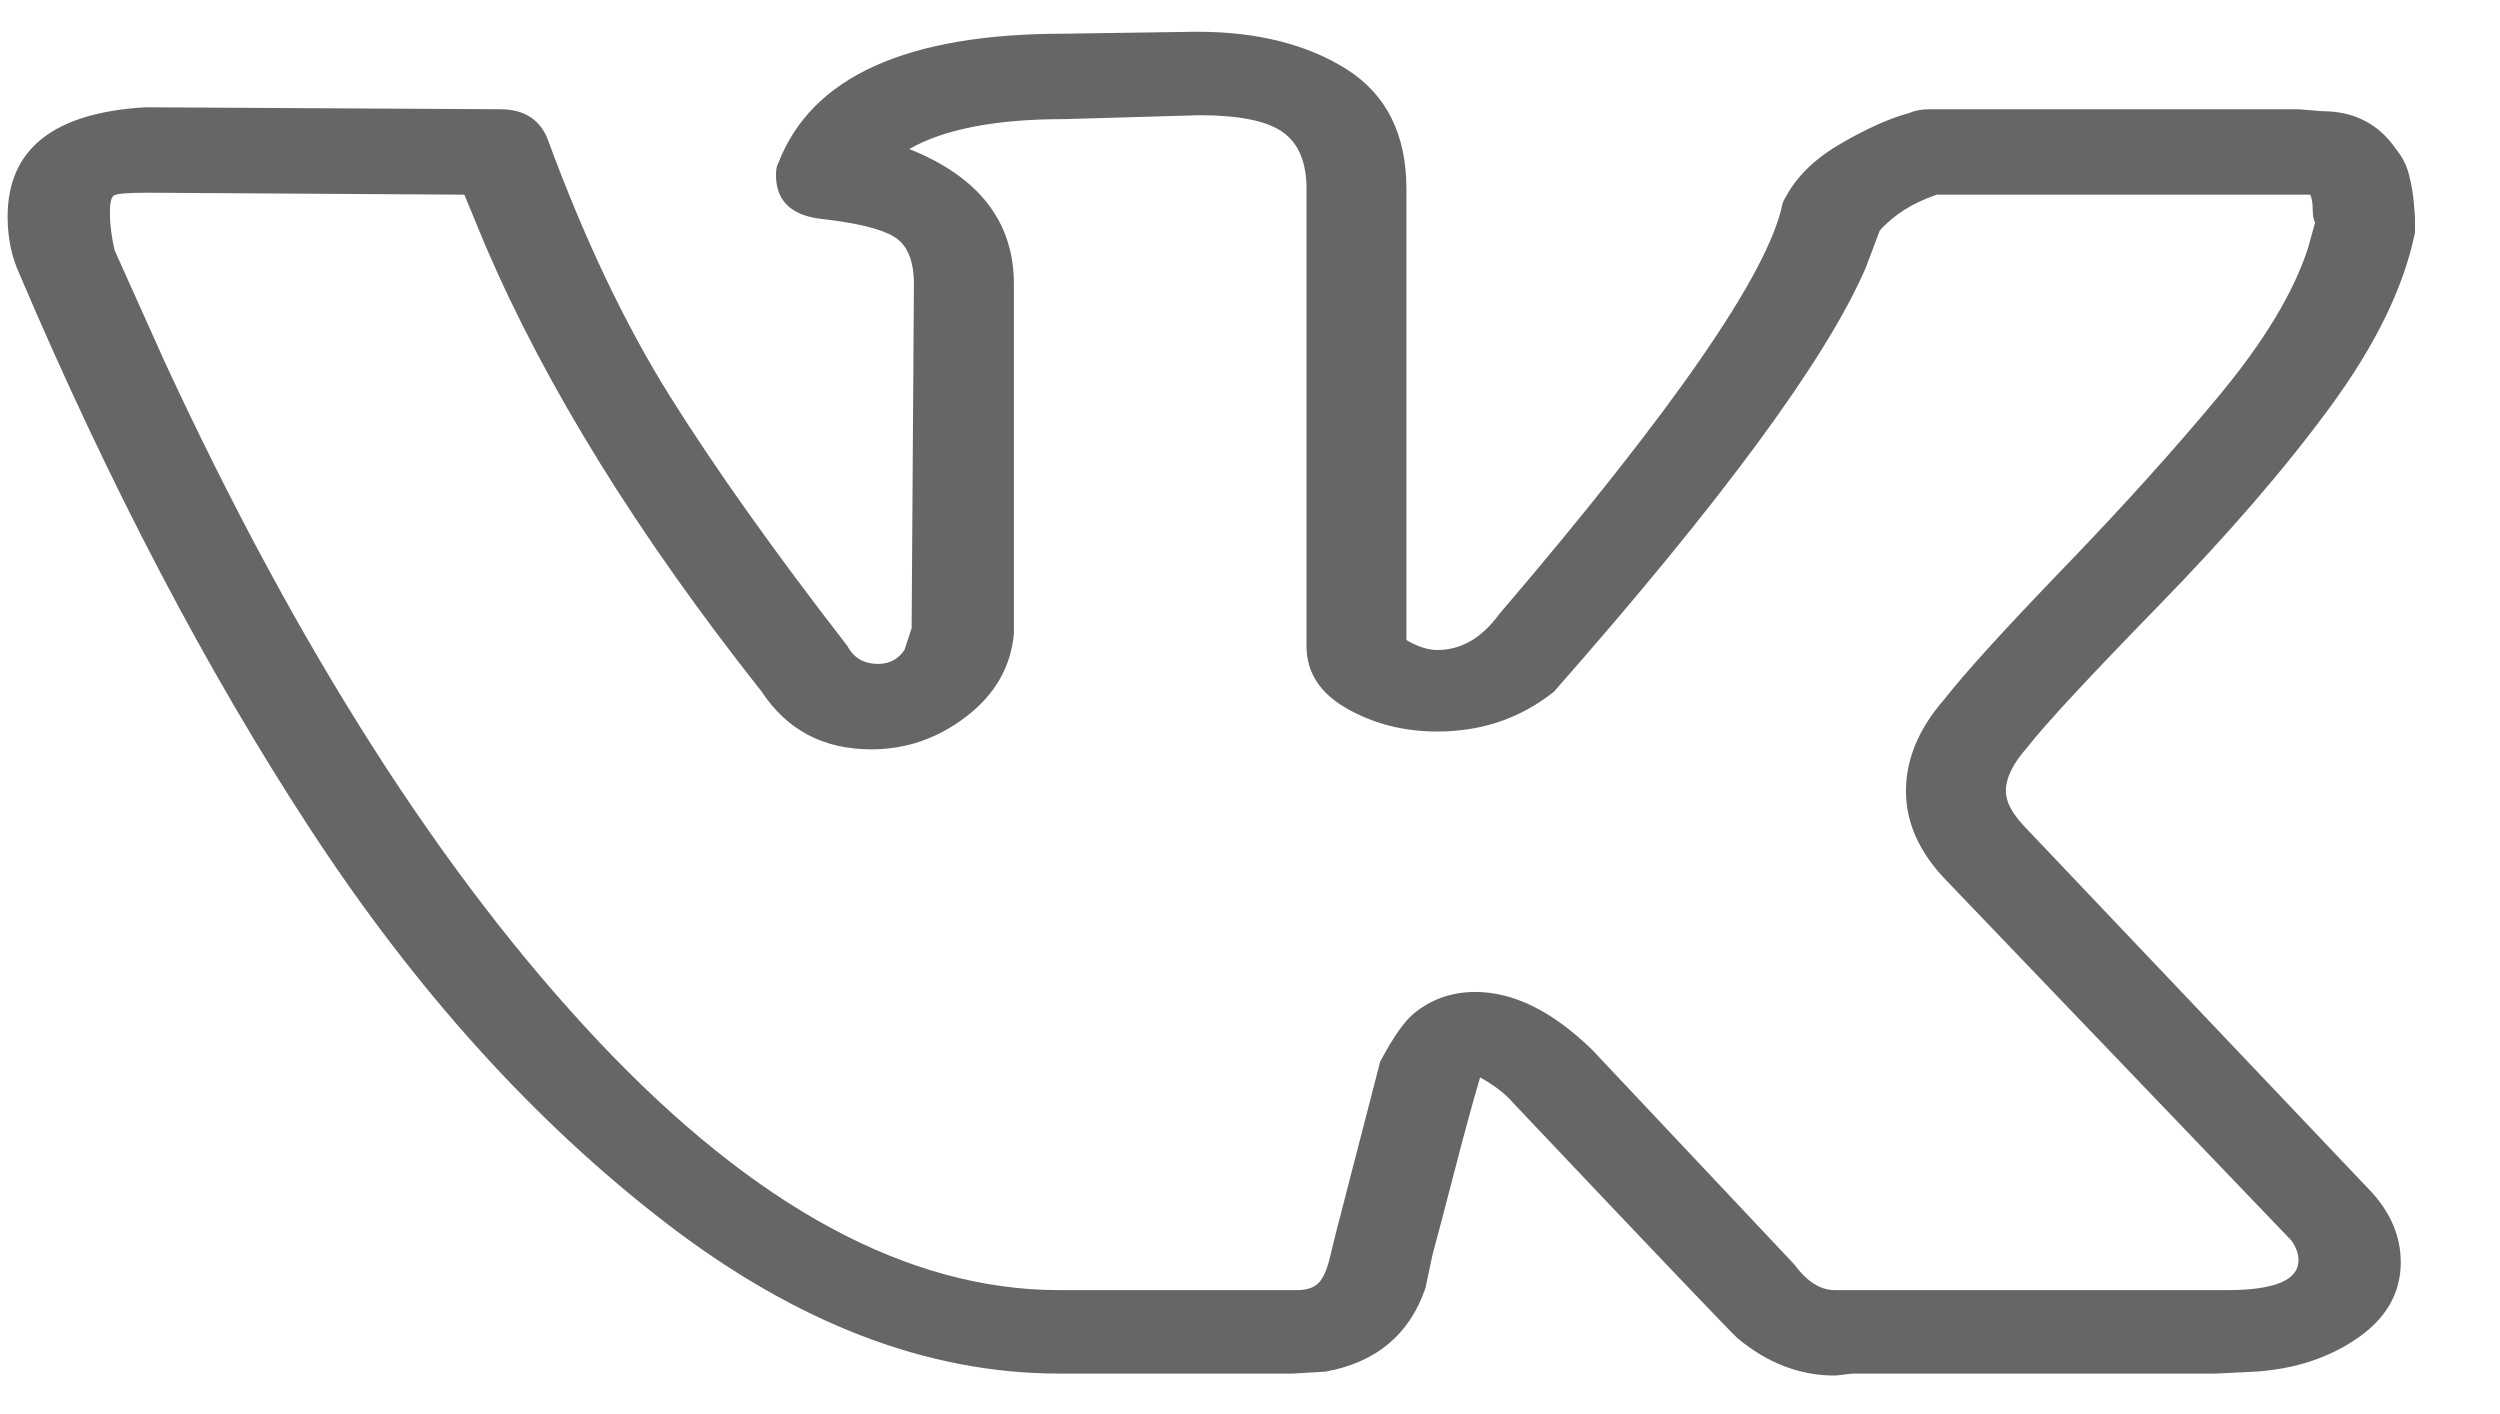
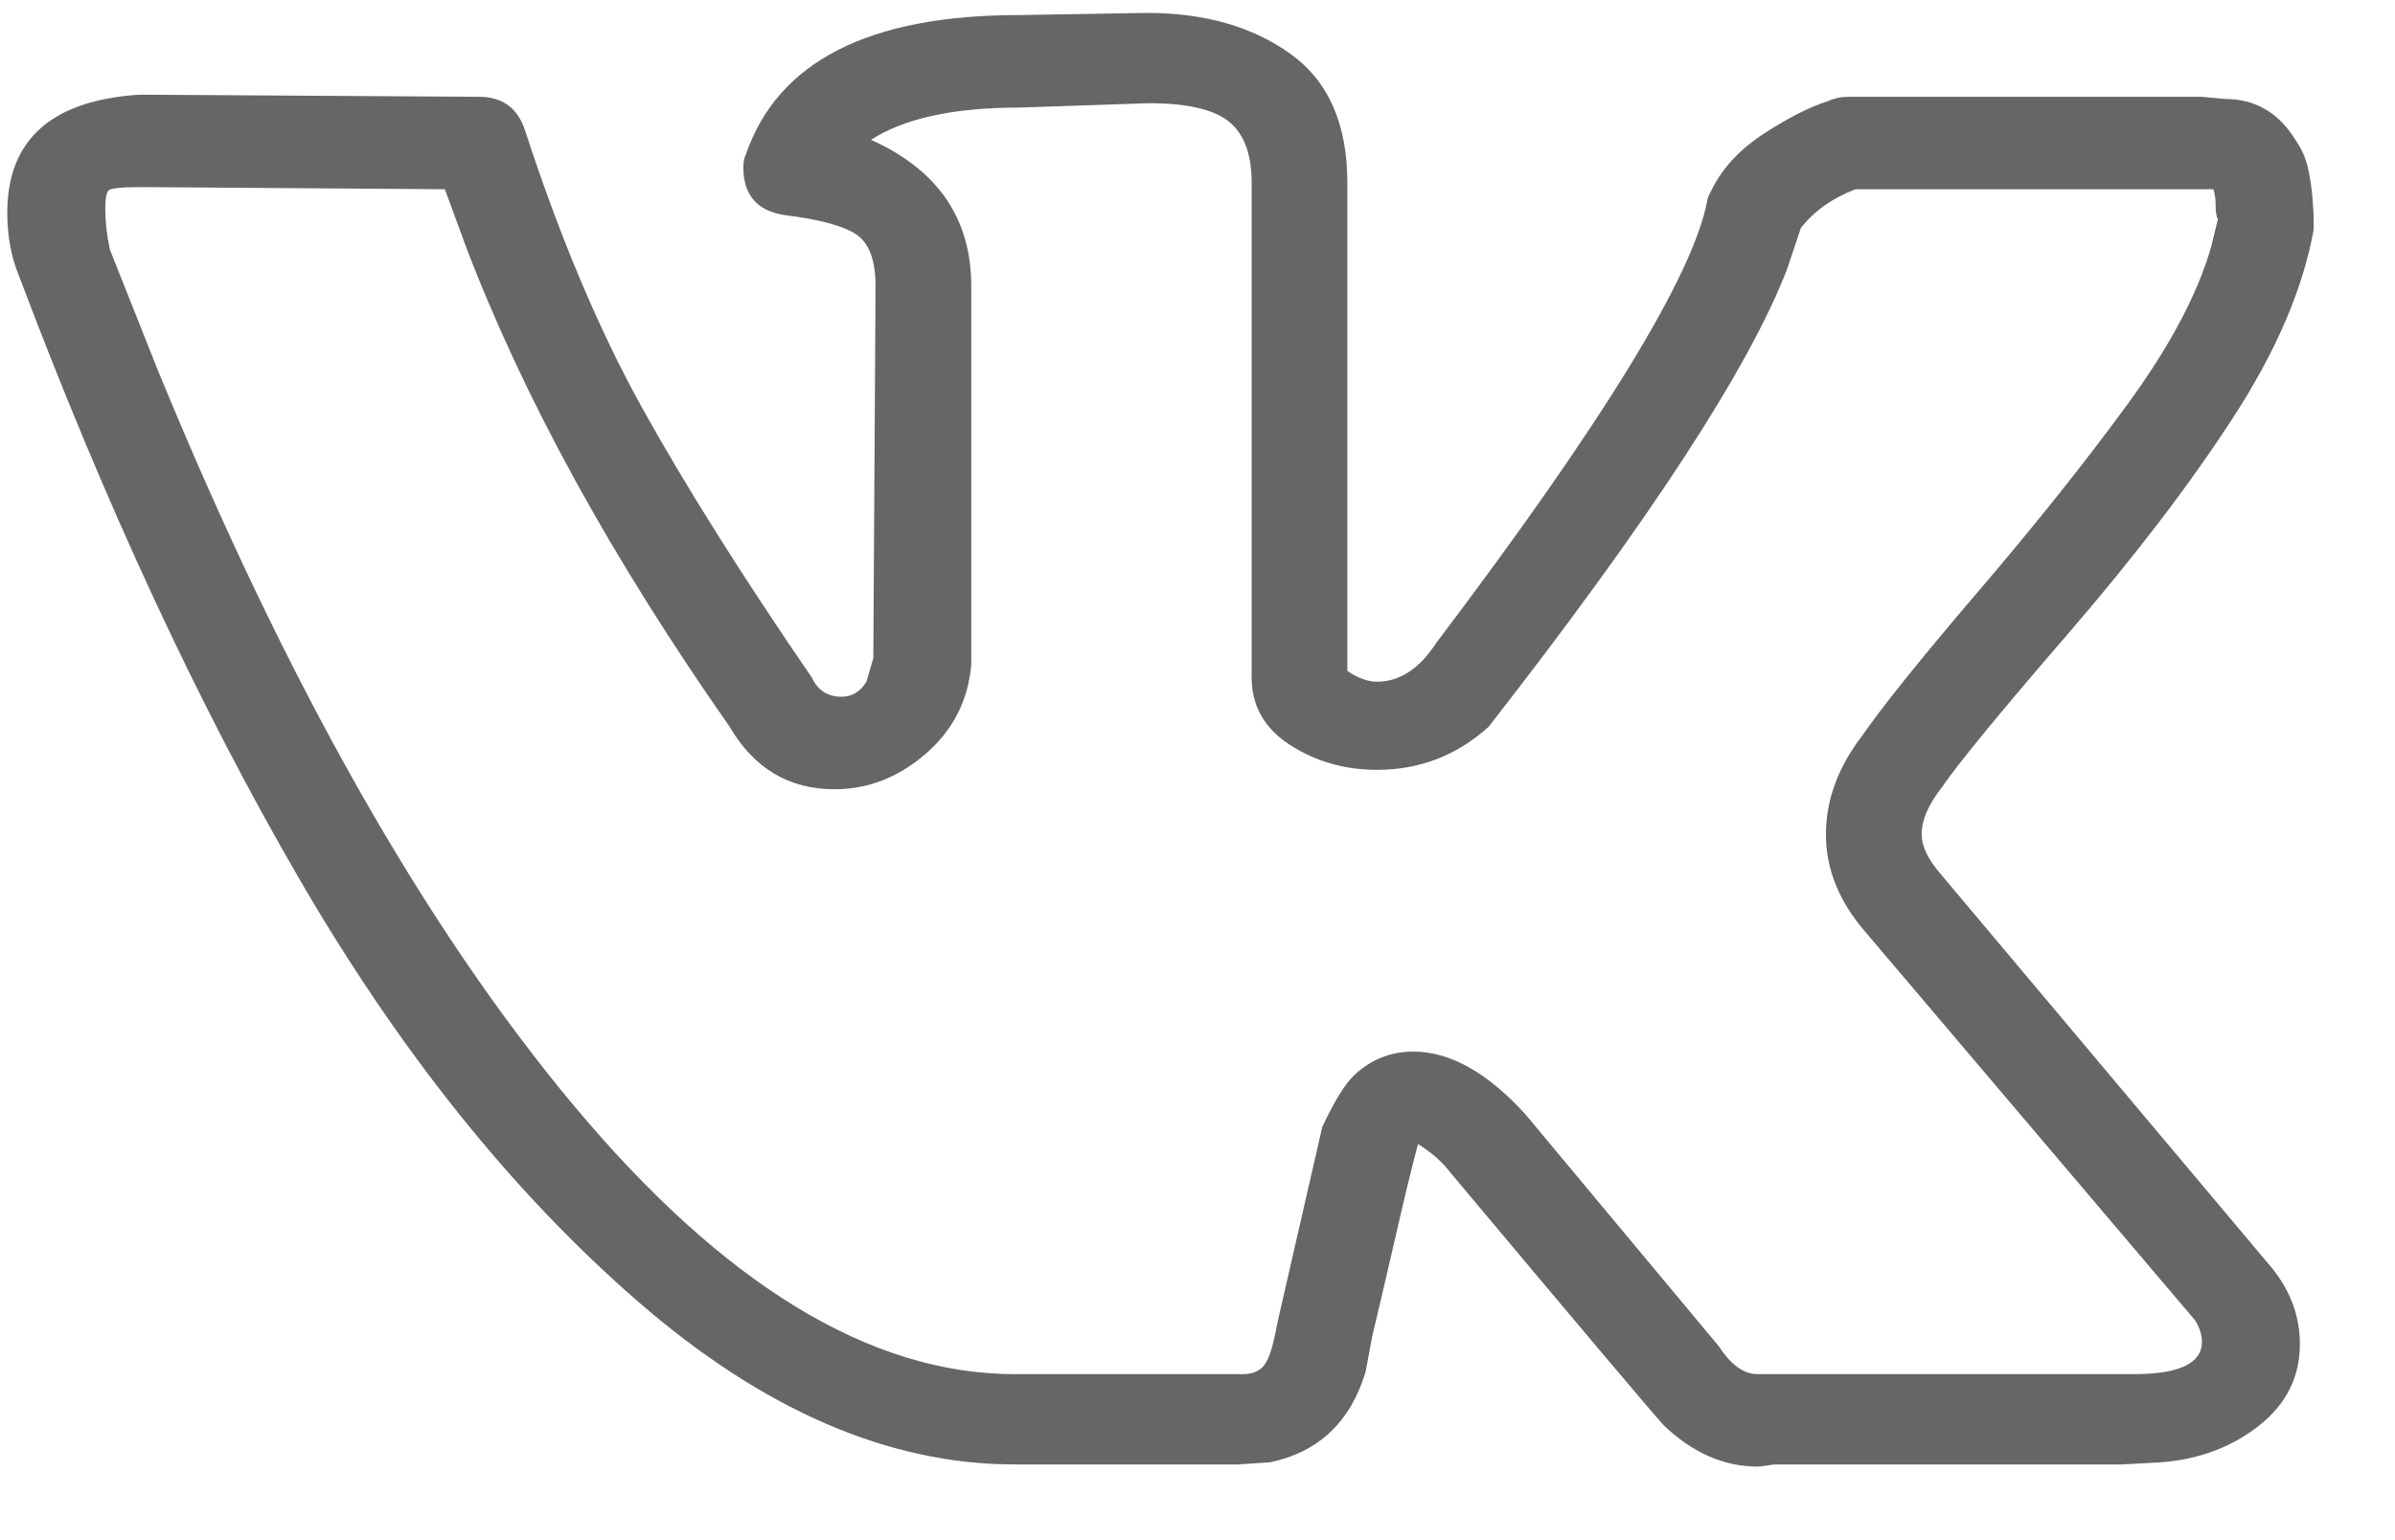
- <svg xmlns="http://www.w3.org/2000/svg" width="23" height="13" viewBox="0 0 23 13" fill="none">
-   <path d="M0.07 1.993C0.07 1.371 0.493 1.036 1.339 0.987L4.6 1.005C4.819 1.005 4.965 1.096 5.038 1.279C5.374 2.194 5.749 2.983 6.165 3.648C6.581 4.312 7.125 5.077 7.796 5.943C7.854 6.053 7.949 6.108 8.08 6.108C8.182 6.108 8.263 6.065 8.321 5.98L8.387 5.779L8.408 2.615C8.408 2.395 8.346 2.249 8.222 2.176C8.098 2.102 7.869 2.048 7.533 2.011C7.27 1.974 7.139 1.84 7.139 1.609C7.139 1.56 7.146 1.523 7.161 1.499C7.467 0.706 8.343 0.31 9.787 0.31L11.013 0.292C11.567 0.292 12.027 0.408 12.392 0.639C12.756 0.871 12.939 1.237 12.939 1.737V5.888C13.041 5.949 13.136 5.98 13.223 5.98C13.442 5.98 13.632 5.87 13.792 5.651C15.397 3.773 16.265 2.517 16.397 1.883C16.397 1.871 16.411 1.84 16.441 1.791C16.543 1.609 16.71 1.45 16.944 1.316C17.177 1.182 17.381 1.09 17.557 1.042C17.615 1.017 17.681 1.005 17.754 1.005H21.146L21.365 1.023C21.657 1.023 21.883 1.139 22.043 1.371C22.102 1.444 22.142 1.523 22.163 1.609C22.185 1.694 22.2 1.779 22.207 1.865C22.215 1.95 22.218 1.999 22.218 2.011V2.139C22.116 2.639 21.857 3.172 21.441 3.739C21.026 4.306 20.497 4.919 19.855 5.577C19.213 6.236 18.811 6.669 18.651 6.876C18.52 7.022 18.454 7.156 18.454 7.278C18.454 7.376 18.512 7.486 18.629 7.608L21.824 10.973C21.999 11.168 22.087 11.381 22.087 11.613C22.087 11.893 21.956 12.125 21.693 12.308C21.43 12.491 21.117 12.594 20.752 12.619L20.38 12.637H17.053C17.039 12.637 17.009 12.64 16.966 12.646C16.922 12.652 16.893 12.655 16.878 12.655C16.557 12.655 16.258 12.54 15.981 12.308C15.879 12.21 15.193 11.491 13.924 10.15C13.851 10.064 13.748 9.985 13.617 9.912C13.559 10.107 13.482 10.387 13.387 10.753C13.293 11.119 13.223 11.381 13.18 11.54L13.114 11.851C12.968 12.277 12.662 12.534 12.195 12.619L11.888 12.637H9.743C8.532 12.637 7.325 12.174 6.121 11.247C4.918 10.32 3.834 9.122 2.871 7.653C1.908 6.184 1.011 4.474 0.18 2.523C0.107 2.365 0.07 2.188 0.07 1.993ZM13.223 6.73C12.917 6.73 12.64 6.66 12.392 6.519C12.144 6.379 12.02 6.187 12.02 5.943V1.737C12.02 1.493 11.947 1.319 11.801 1.215C11.655 1.112 11.399 1.06 11.035 1.06L9.787 1.096C9.16 1.096 8.686 1.188 8.365 1.371C9.007 1.627 9.328 2.041 9.328 2.615V5.833C9.298 6.138 9.153 6.391 8.89 6.592C8.627 6.794 8.336 6.894 8.015 6.894C7.577 6.894 7.241 6.717 7.008 6.364C5.87 4.925 5.024 3.559 4.469 2.267L4.272 1.791L1.361 1.773C1.172 1.773 1.066 1.782 1.044 1.801C1.022 1.819 1.011 1.871 1.011 1.956C1.011 2.066 1.026 2.182 1.055 2.304L1.515 3.328C2.74 5.974 4.071 8.059 5.509 9.583C6.946 11.107 8.357 11.869 9.743 11.869H11.932C12.02 11.869 12.085 11.848 12.129 11.805C12.173 11.762 12.209 11.68 12.238 11.558L12.282 11.375L12.698 9.766C12.815 9.546 12.917 9.4 13.004 9.327C13.165 9.193 13.355 9.126 13.573 9.126C13.924 9.126 14.281 9.302 14.646 9.656L16.506 11.631C16.623 11.79 16.747 11.869 16.878 11.869H20.489C20.927 11.869 21.146 11.777 21.146 11.595C21.146 11.534 21.124 11.473 21.08 11.412L17.907 8.101C17.659 7.845 17.535 7.571 17.535 7.278C17.535 6.986 17.651 6.705 17.885 6.437C18.075 6.193 18.443 5.788 18.99 5.221C19.537 4.654 20.015 4.123 20.424 3.63C20.832 3.136 21.102 2.688 21.233 2.285L21.299 2.048C21.285 2.023 21.277 1.984 21.277 1.929C21.277 1.874 21.27 1.828 21.255 1.791H17.819C17.6 1.865 17.425 1.974 17.294 2.121L17.163 2.468C16.798 3.309 15.842 4.608 14.296 6.364C13.989 6.608 13.632 6.73 13.223 6.73Z" fill="#666666" />
+ <svg xmlns="http://www.w3.org/2000/svg" width="28" height="18" viewBox="0 0 28 18" fill="none">
+   <path d="M0.085 2.49C0.085 1.635 0.6 1.174 1.631 1.107L5.6 1.132C5.867 1.132 6.045 1.258 6.133 1.509C6.542 2.767 6.999 3.852 7.505 4.766C8.012 5.679 8.673 6.731 9.49 7.922C9.561 8.073 9.677 8.148 9.837 8.148C9.961 8.148 10.059 8.089 10.13 7.972L10.21 7.696L10.236 3.345C10.236 3.043 10.161 2.842 10.01 2.741C9.859 2.641 9.579 2.565 9.171 2.515C8.851 2.465 8.691 2.28 8.691 1.962C8.691 1.895 8.7 1.844 8.718 1.811C9.091 0.721 10.156 0.176 11.915 0.176L13.407 0.151C14.082 0.151 14.641 0.31 15.085 0.629C15.53 0.947 15.752 1.45 15.752 2.138V7.846C15.876 7.93 15.991 7.972 16.098 7.972C16.364 7.972 16.595 7.821 16.791 7.519C18.744 4.938 19.801 3.211 19.961 2.339C19.961 2.322 19.979 2.28 20.015 2.213C20.139 1.962 20.343 1.744 20.627 1.559C20.912 1.375 21.16 1.249 21.373 1.182C21.444 1.149 21.524 1.132 21.613 1.132H25.743L26.009 1.157C26.364 1.157 26.64 1.316 26.835 1.635C26.906 1.735 26.955 1.844 26.982 1.962C27.008 2.079 27.026 2.196 27.035 2.314C27.044 2.431 27.048 2.498 27.048 2.515V2.691C26.924 3.378 26.609 4.112 26.102 4.892C25.596 5.671 24.952 6.514 24.171 7.419C23.389 8.324 22.901 8.919 22.705 9.204C22.546 9.406 22.466 9.59 22.466 9.758C22.466 9.892 22.537 10.043 22.679 10.21L26.569 14.838C26.782 15.106 26.888 15.399 26.888 15.718C26.888 16.103 26.729 16.422 26.409 16.673C26.089 16.925 25.707 17.067 25.263 17.101L24.81 17.126H20.761C20.743 17.126 20.707 17.13 20.654 17.139C20.601 17.147 20.565 17.151 20.547 17.151C20.157 17.151 19.792 16.992 19.455 16.673C19.331 16.539 18.496 15.55 16.951 13.706C16.862 13.588 16.737 13.479 16.578 13.379C16.506 13.647 16.413 14.033 16.298 14.536C16.182 15.039 16.098 15.399 16.045 15.617L15.965 16.045C15.787 16.631 15.414 16.983 14.846 17.101L14.473 17.126H11.862C10.387 17.126 8.918 16.489 7.452 15.215C5.987 13.941 4.668 12.293 3.496 10.273C2.323 8.253 1.231 5.902 0.219 3.219C0.13 3.001 0.085 2.758 0.085 2.49ZM16.098 9.003C15.725 9.003 15.387 8.907 15.085 8.714C14.784 8.521 14.633 8.257 14.633 7.922V2.138C14.633 1.802 14.544 1.564 14.366 1.421C14.188 1.279 13.878 1.207 13.434 1.207L11.915 1.258C11.151 1.258 10.574 1.383 10.183 1.635C10.965 1.987 11.355 2.557 11.355 3.345V7.771C11.32 8.19 11.142 8.538 10.823 8.815C10.503 9.091 10.148 9.23 9.757 9.23C9.224 9.23 8.815 8.986 8.531 8.5C7.146 6.522 6.116 4.644 5.441 2.867L5.201 2.213L1.657 2.188C1.426 2.188 1.298 2.201 1.271 2.226C1.244 2.251 1.231 2.322 1.231 2.44C1.231 2.59 1.249 2.75 1.284 2.917L1.844 4.326C3.336 7.964 4.957 10.831 6.706 12.926C8.456 15.022 10.174 16.07 11.862 16.07H14.526C14.633 16.07 14.713 16.04 14.766 15.982C14.819 15.923 14.863 15.81 14.899 15.642L14.952 15.391L15.459 13.178C15.601 12.876 15.725 12.675 15.832 12.574C16.027 12.39 16.258 12.298 16.524 12.298C16.951 12.298 17.386 12.541 17.83 13.027L20.094 15.743C20.236 15.961 20.387 16.07 20.547 16.07H24.944C25.476 16.07 25.743 15.944 25.743 15.693C25.743 15.609 25.716 15.525 25.663 15.441L21.8 10.889C21.498 10.537 21.347 10.16 21.347 9.758C21.347 9.355 21.489 8.97 21.773 8.601C22.004 8.266 22.452 7.708 23.118 6.928C23.785 6.149 24.366 5.42 24.863 4.741C25.361 4.062 25.689 3.446 25.849 2.892L25.929 2.565C25.912 2.532 25.903 2.477 25.903 2.402C25.903 2.326 25.894 2.264 25.876 2.213H21.693C21.427 2.314 21.213 2.465 21.054 2.666L20.894 3.144C20.45 4.301 19.286 6.086 17.403 8.5C17.03 8.836 16.595 9.003 16.098 9.003Z" fill="#666666" />
</svg>
